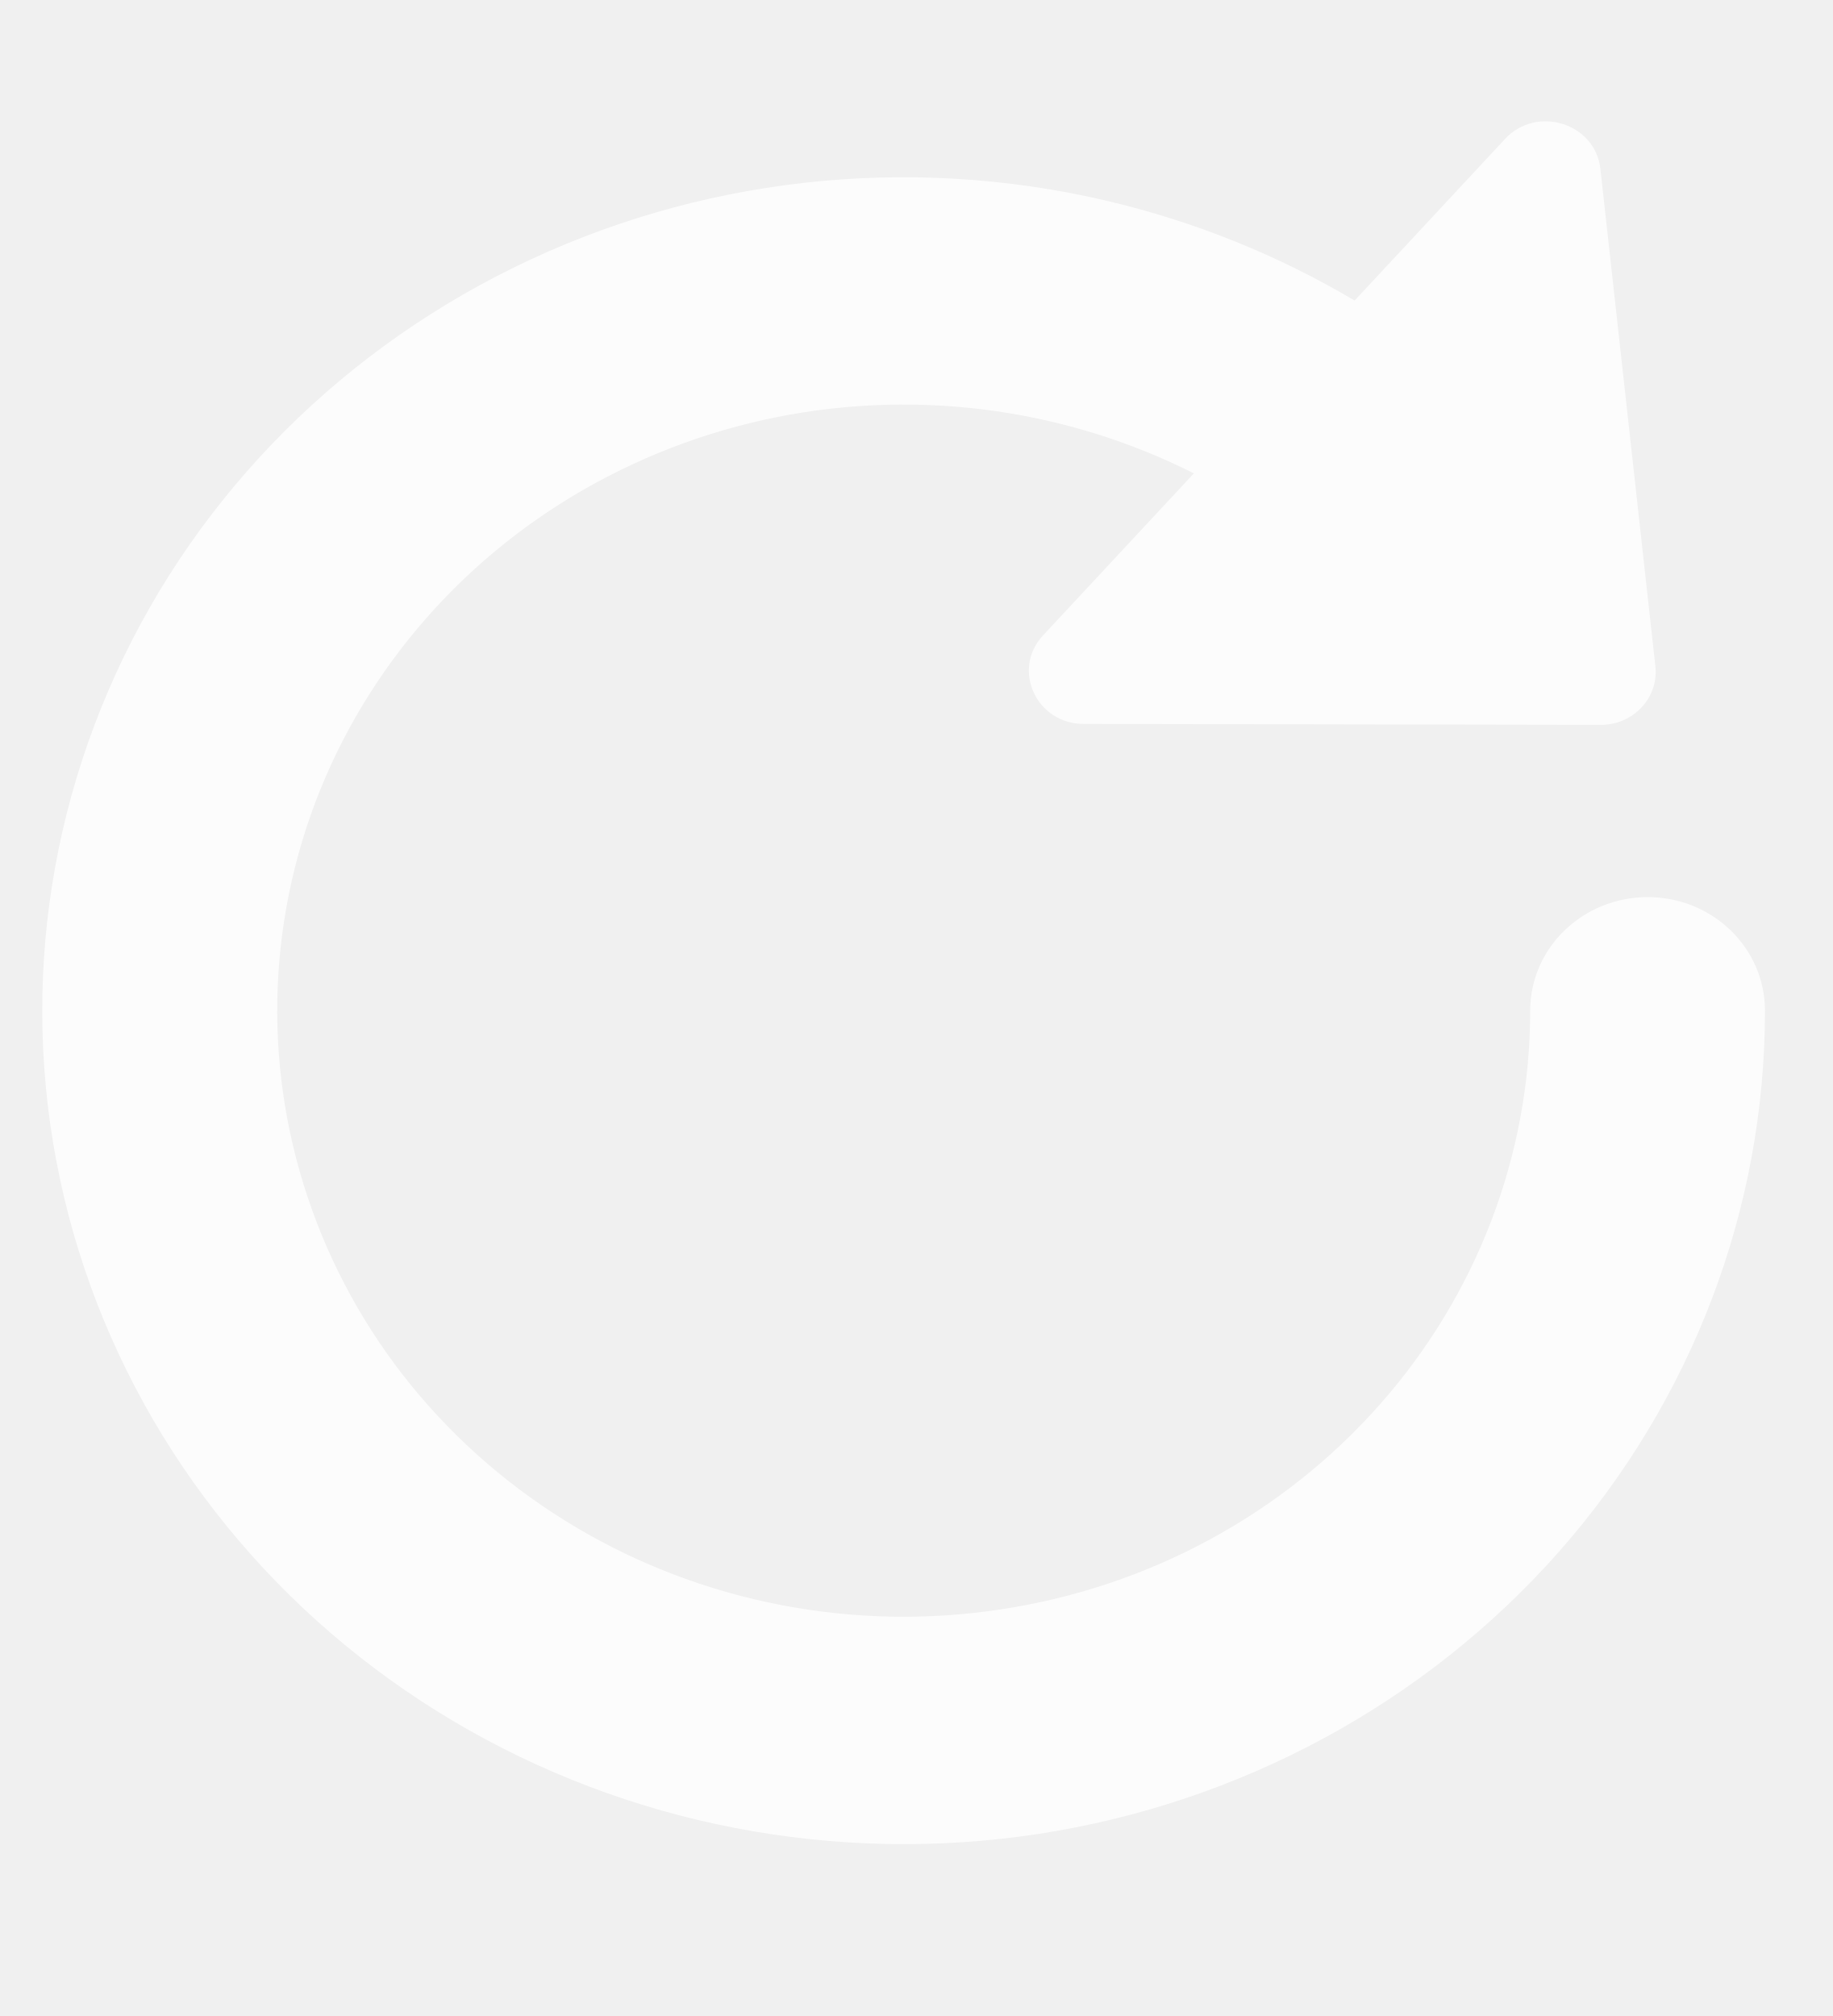
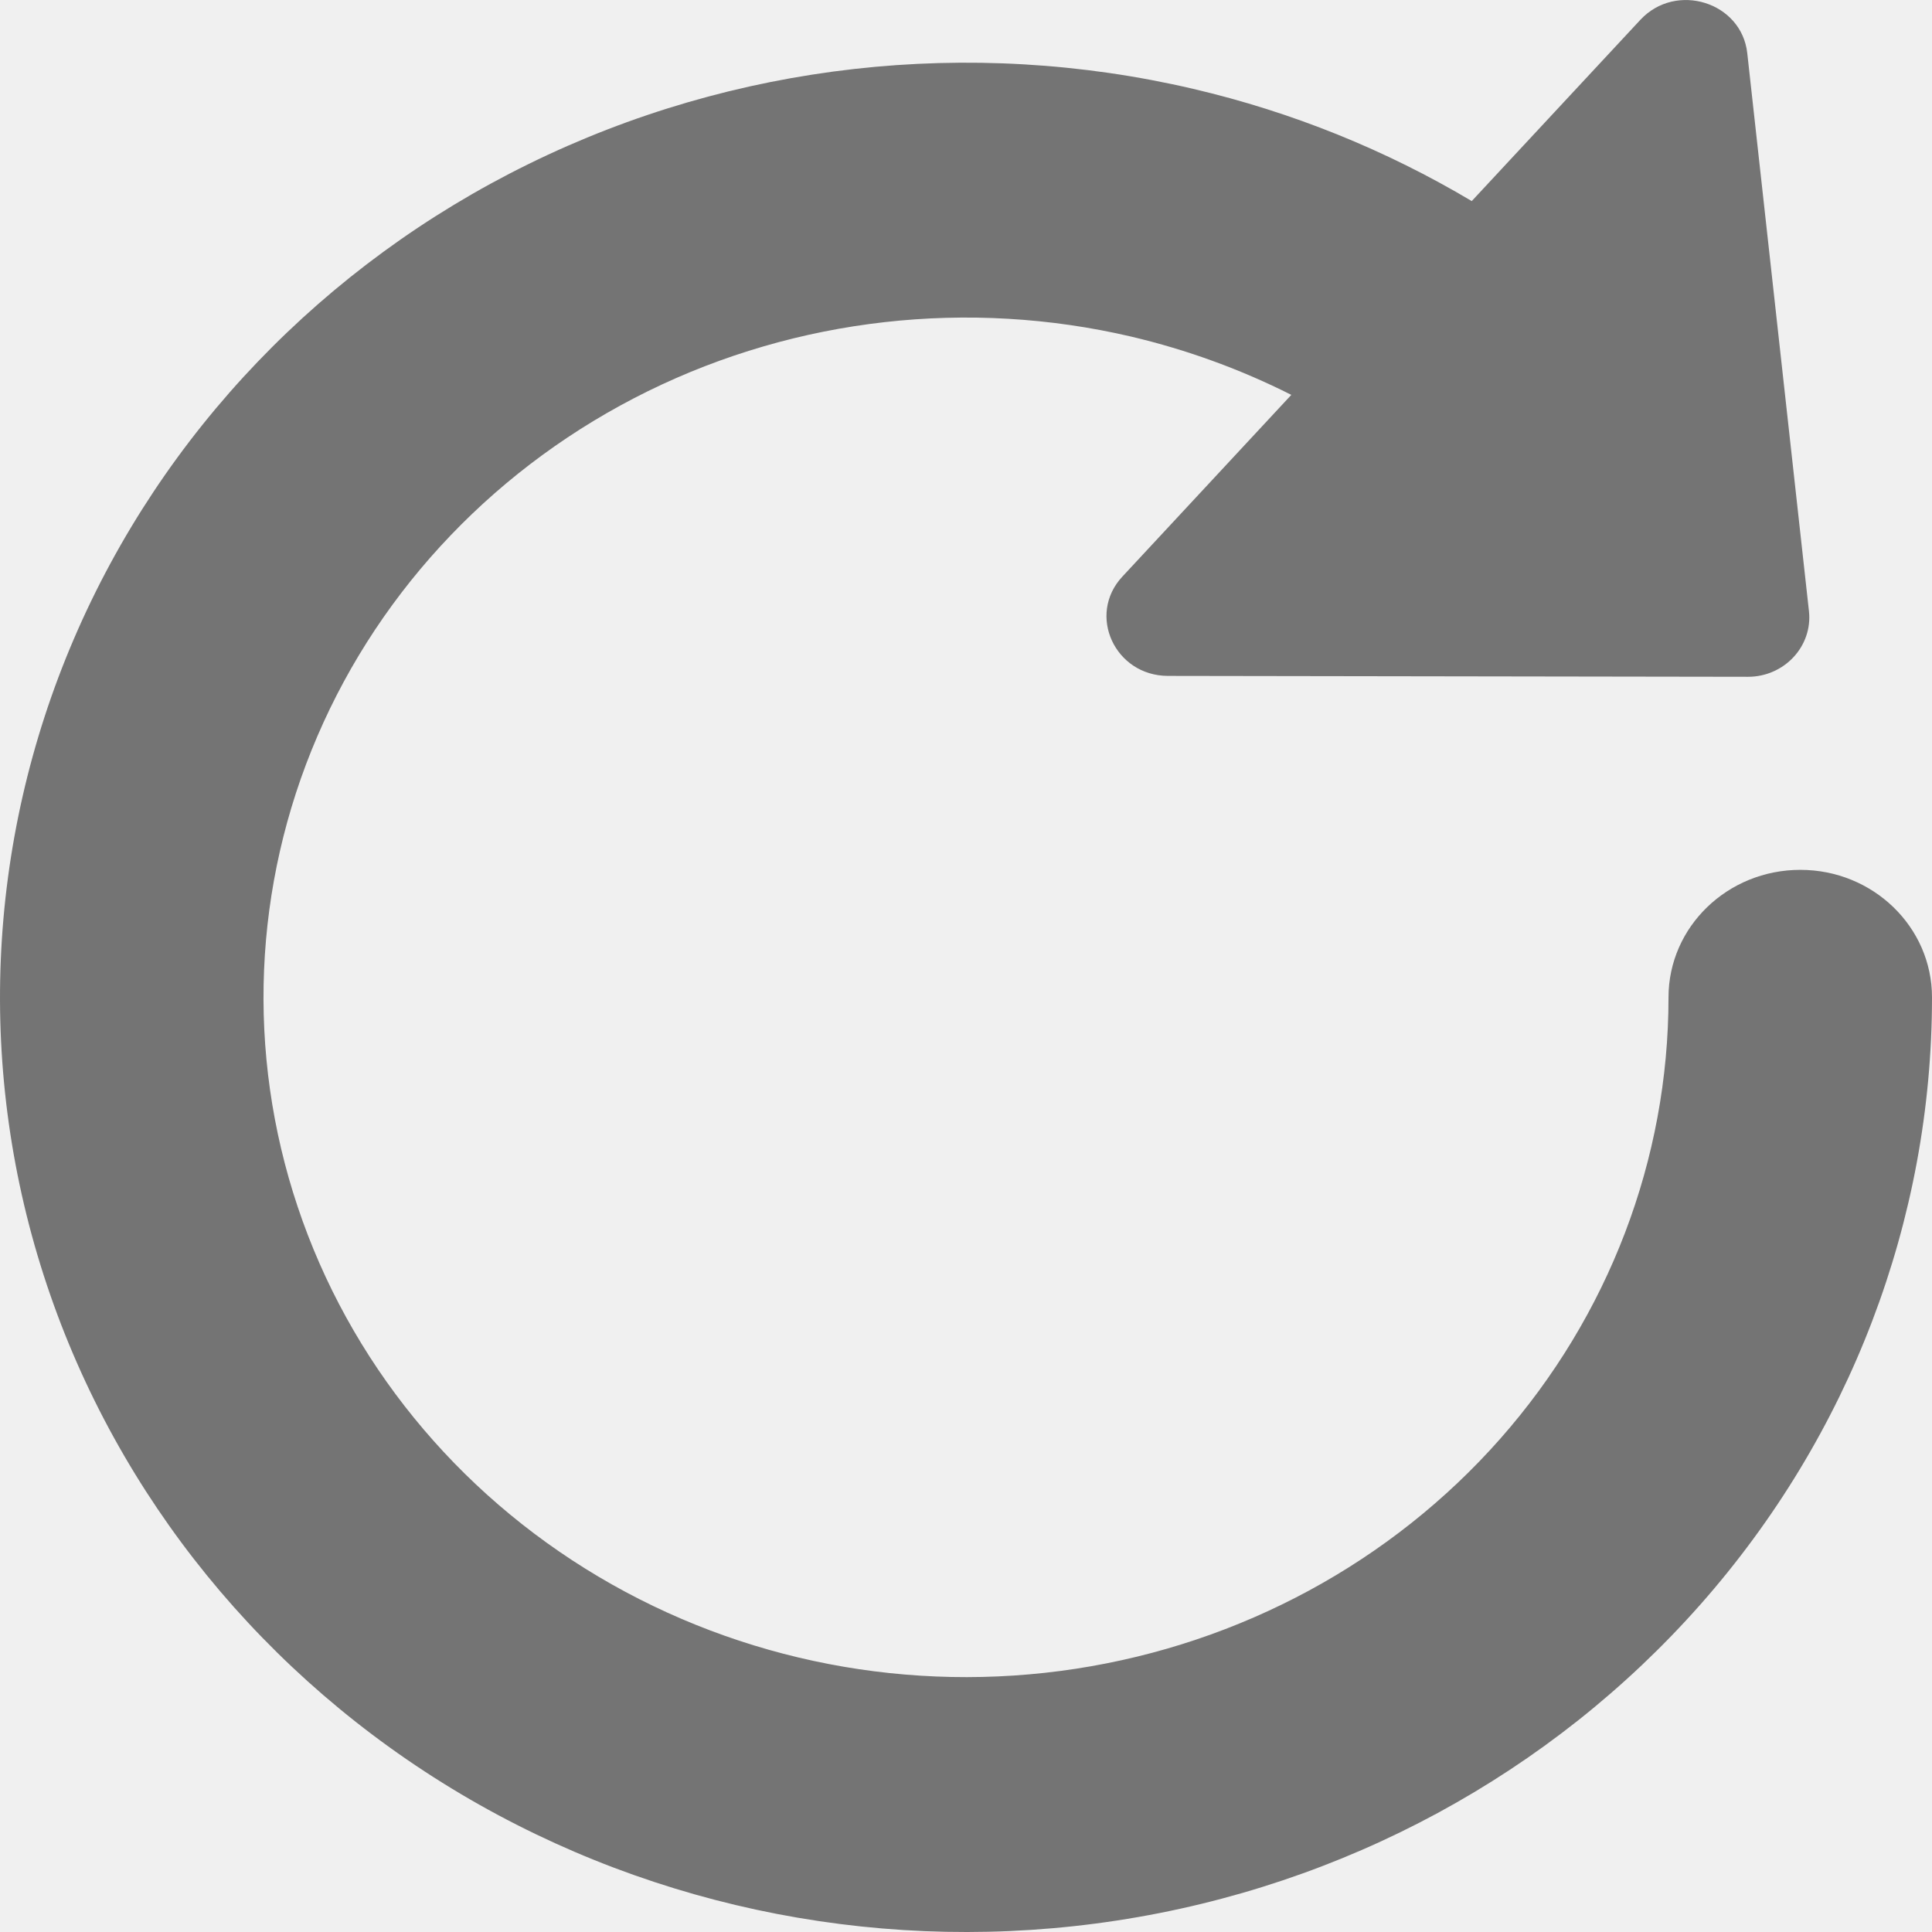
- <svg xmlns="http://www.w3.org/2000/svg" width="10" height="11" viewBox="0 0 10 11" fill="none">
-   <path fill-rule="evenodd" clip-rule="evenodd" d="M8.734 3.955C8.912 3.956 9.051 3.806 9.032 3.635L8.732 0.921C8.704 0.672 8.385 0.572 8.212 0.758L7.391 1.64C6.975 1.393 6.518 1.208 6.036 1.095C4.948 0.84 3.801 0.969 2.803 1.46C1.805 1.95 1.02 2.769 0.591 3.769C0.161 4.769 0.114 5.885 0.459 6.916C0.804 7.946 1.518 8.824 2.472 9.39C3.426 9.957 4.558 10.175 5.663 10.007C6.769 9.838 7.776 9.292 8.504 8.469C9.231 7.645 9.63 6.598 9.63 5.515C9.63 5.172 9.344 4.895 8.99 4.895C8.636 4.895 8.349 5.172 8.349 5.515C8.349 6.302 8.058 7.064 7.529 7.663C7 8.262 6.268 8.659 5.463 8.781C4.659 8.904 3.836 8.745 3.142 8.333C2.448 7.921 1.929 7.283 1.679 6.533C1.428 5.784 1.462 4.973 1.774 4.245C2.087 3.518 2.657 2.922 3.383 2.566C4.109 2.209 4.943 2.115 5.734 2.3C6.007 2.364 6.268 2.459 6.514 2.583L5.691 3.467C5.518 3.653 5.654 3.95 5.913 3.95L8.734 3.955Z" fill="white" fill-opacity="0.8" />
+ <svg xmlns="http://www.w3.org/2000/svg" width="13" height="13" viewBox="0 0 13 13" fill="none">
+   <path fill-rule="evenodd" clip-rule="evenodd" d="M11.76 4.554C12.006 4.555 12.198 4.348 12.172 4.112L11.757 0.358C11.719 0.014 11.278 -0.124 11.038 0.133L9.903 1.353C9.327 1.01 8.696 0.754 8.029 0.598C6.524 0.246 4.938 0.425 3.558 1.103C2.177 1.781 1.092 2.914 0.498 4.297C-0.096 5.68 -0.161 7.223 0.316 8.648C0.793 10.073 1.78 11.287 3.1 12.071C4.419 12.854 5.984 13.157 7.514 12.923C9.043 12.69 10.436 11.935 11.442 10.796C12.447 9.658 13 8.209 13 6.711C13 6.237 12.603 5.853 12.114 5.853C11.624 5.853 11.227 6.237 11.227 6.711C11.227 7.8 10.825 8.854 10.094 9.682C9.362 10.511 8.349 11.059 7.237 11.229C6.125 11.399 4.987 11.179 4.027 10.609C3.067 10.039 2.349 9.156 2.003 8.12C1.656 7.083 1.703 5.961 2.135 4.955C2.567 3.949 3.356 3.126 4.36 2.632C5.364 2.139 6.517 2.009 7.612 2.265C7.989 2.354 8.35 2.486 8.689 2.657L7.552 3.88C7.313 4.137 7.501 4.547 7.859 4.548L11.76 4.554Z" fill="#747474" />
</svg>
